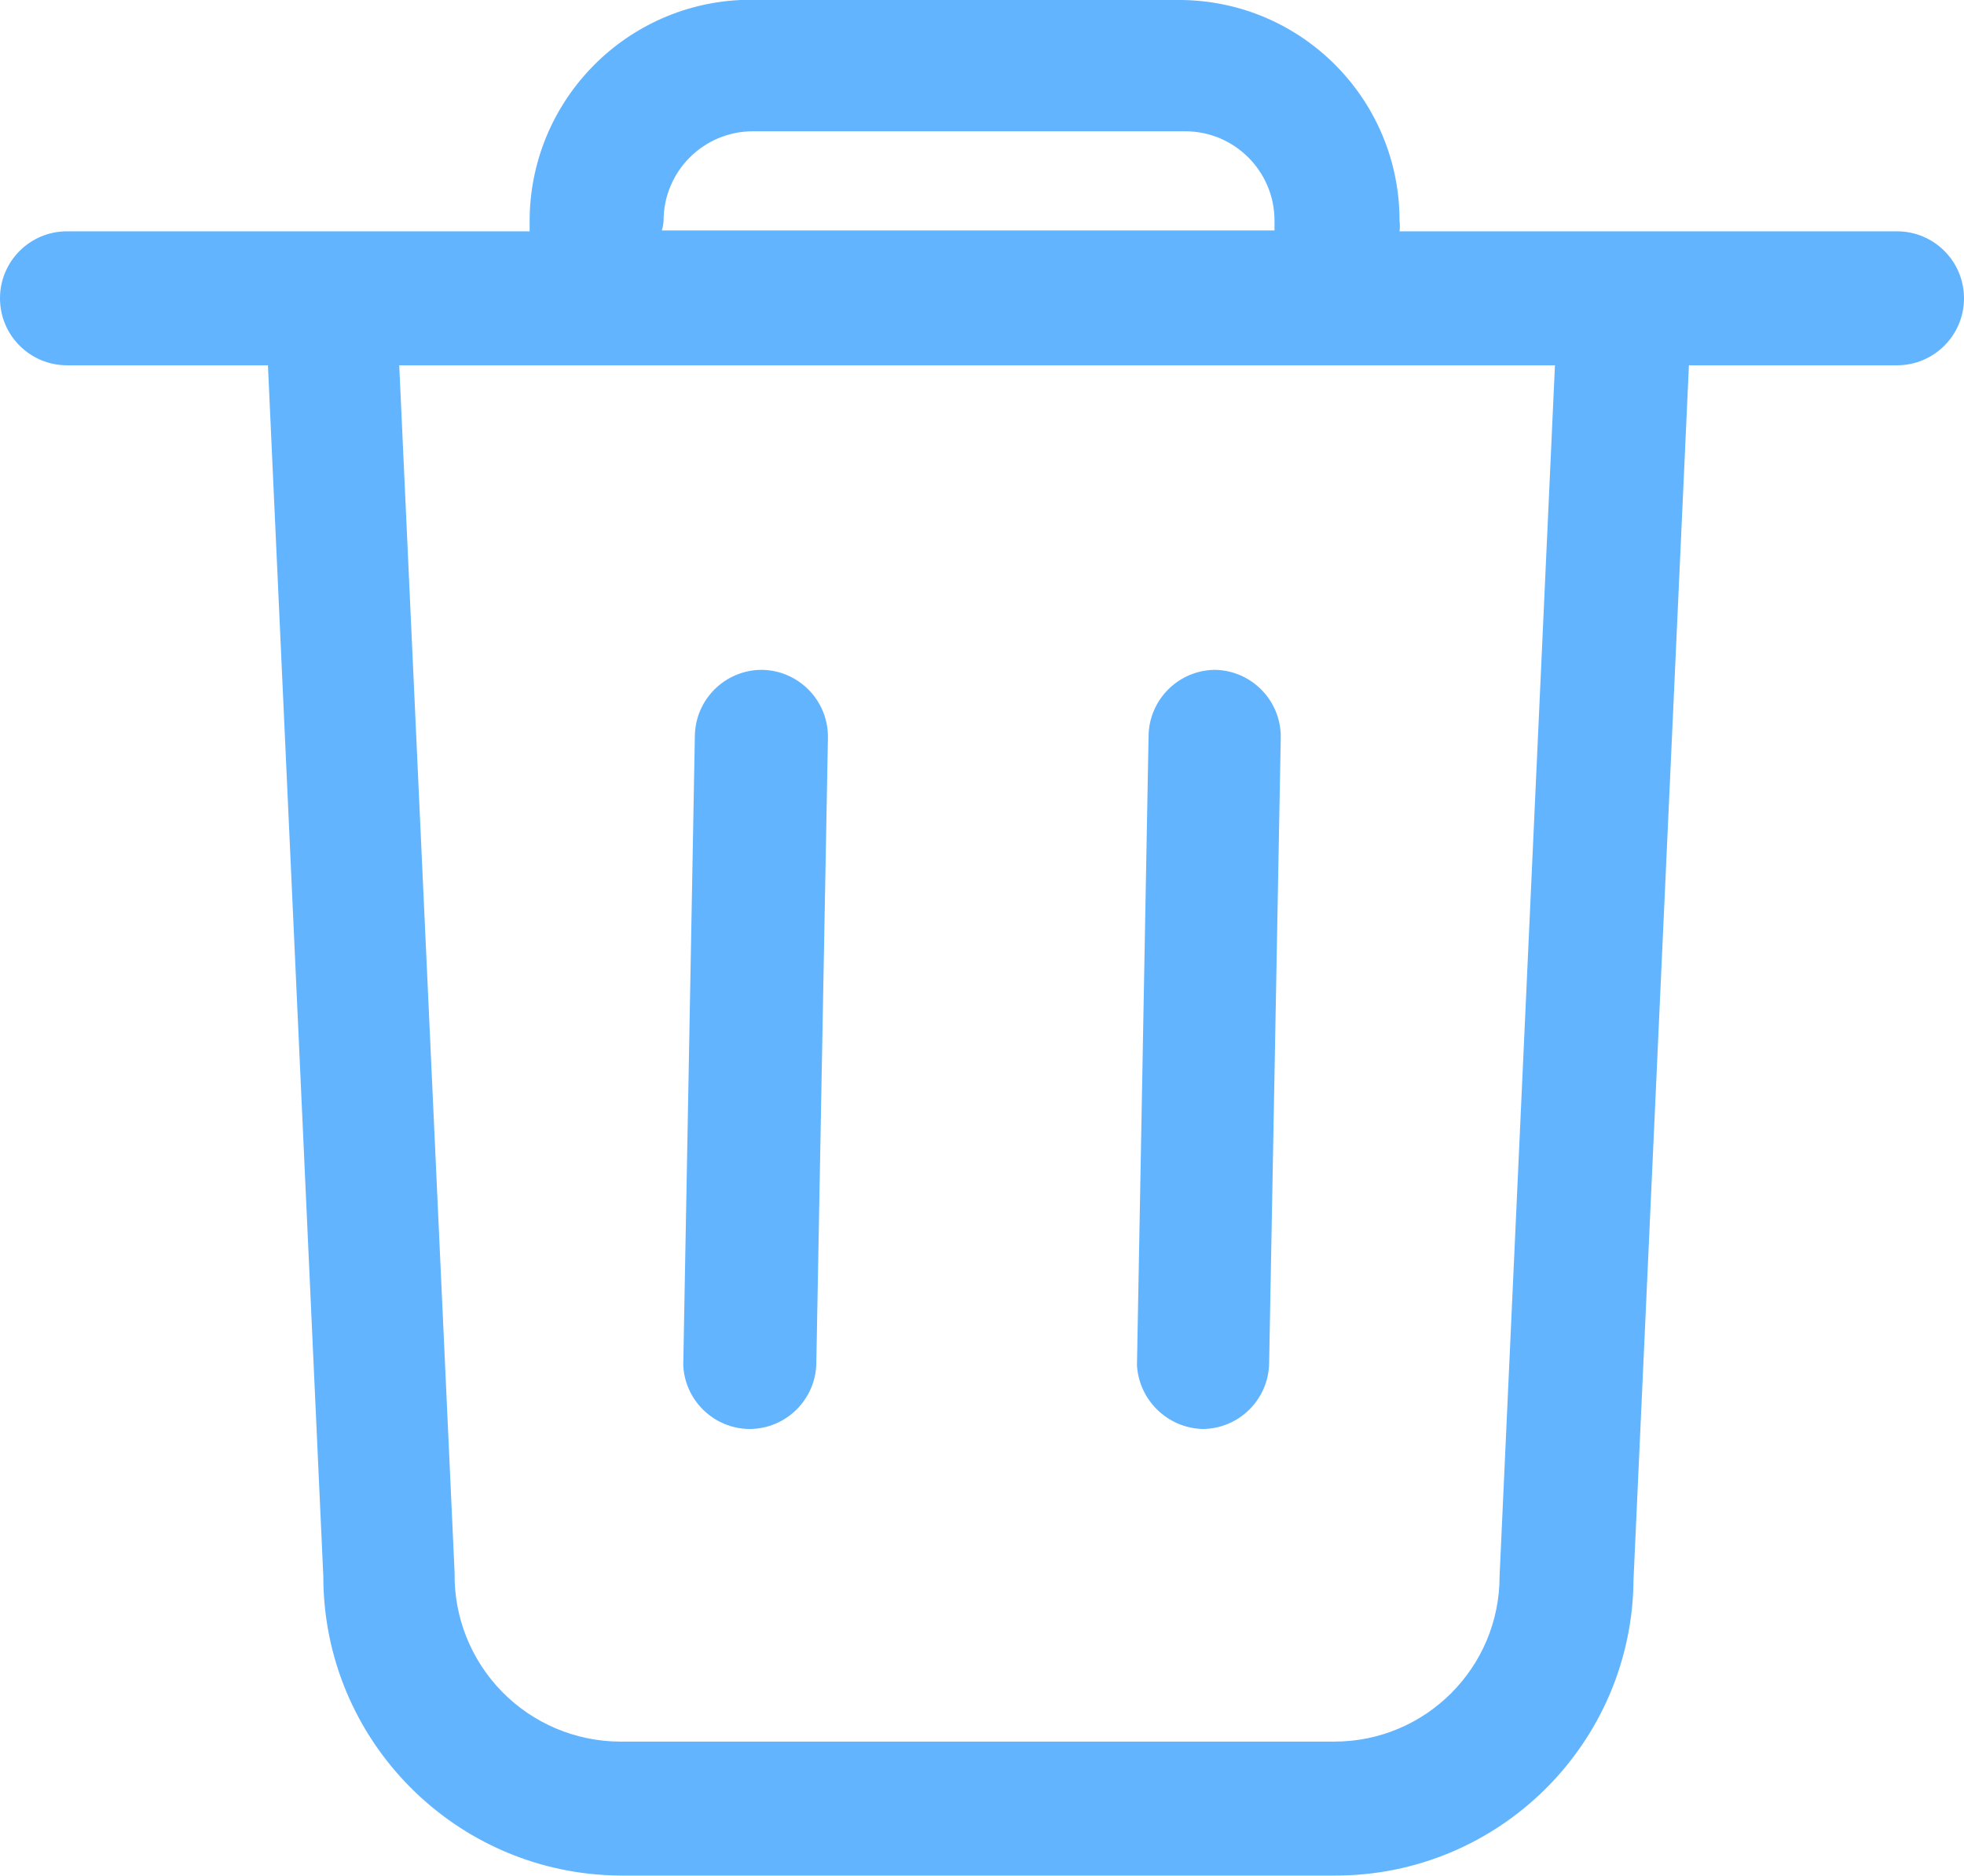
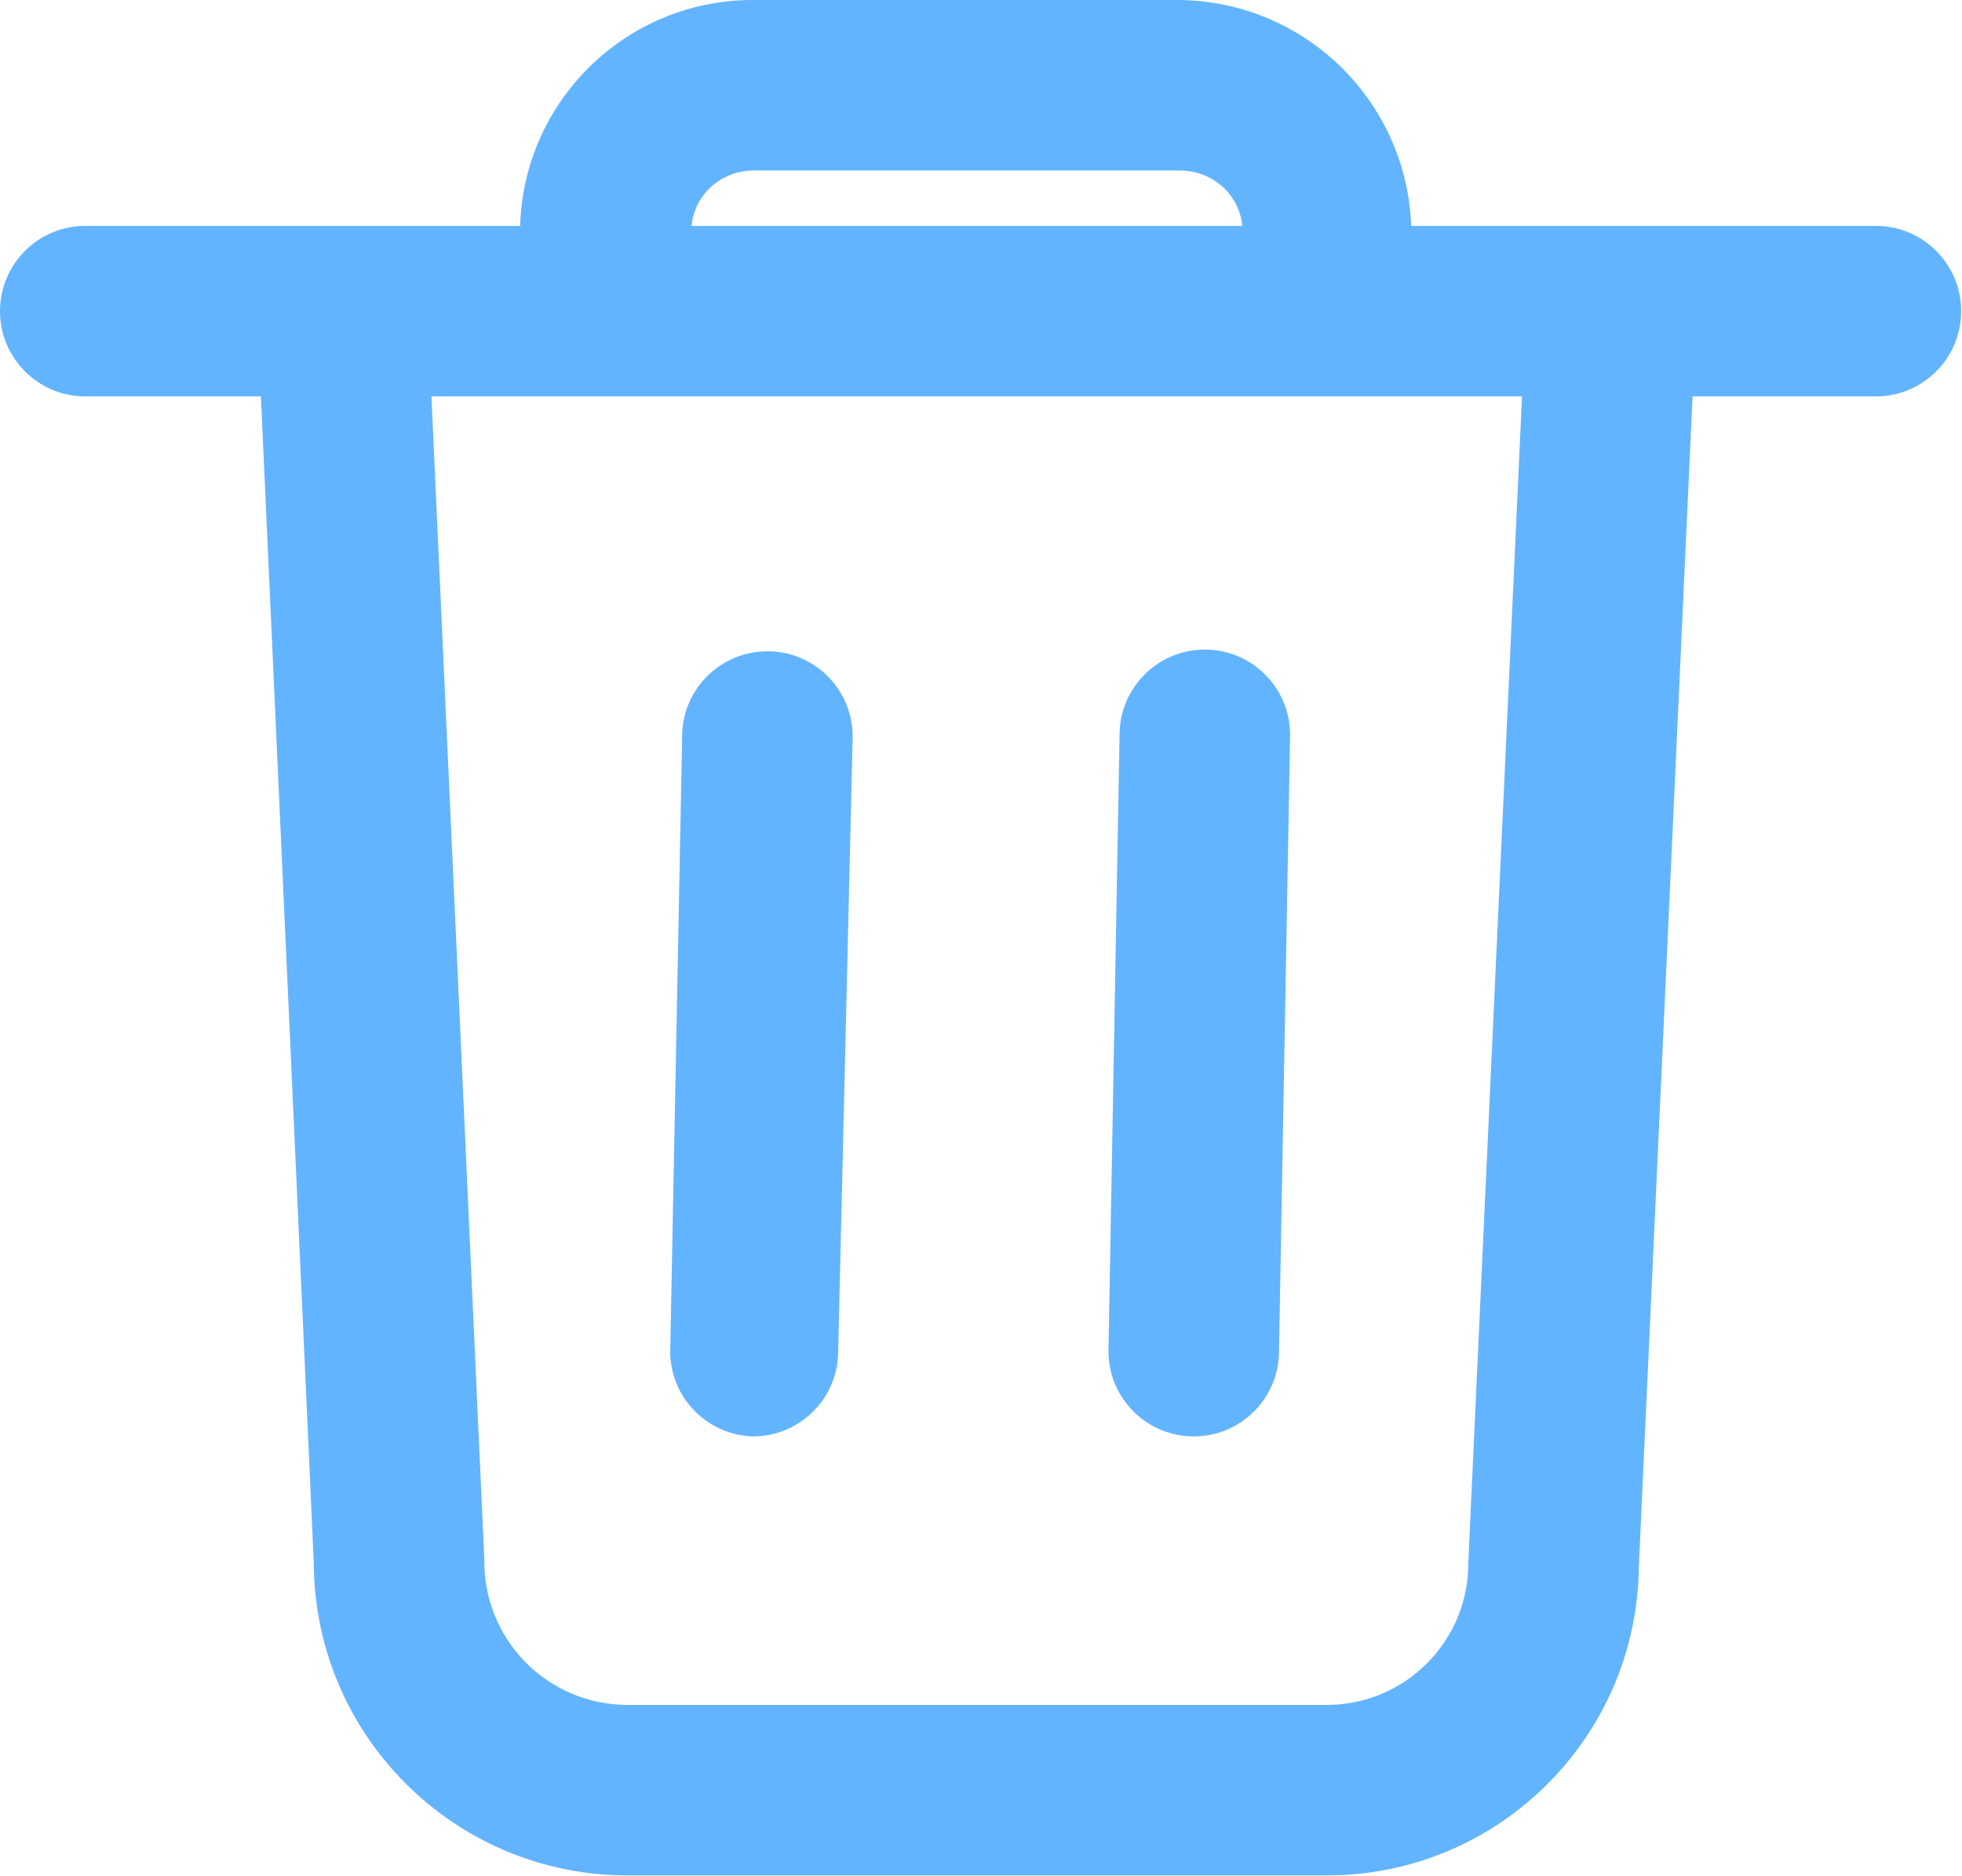
- <svg xmlns="http://www.w3.org/2000/svg" viewBox="0 0 21.99 21">
-   <path d="M21.24,2.59H15.67a.5.5,0,0,0,0-.12A2.47,2.47,0,0,0,13.23,0H8.29A2.48,2.48,0,0,0,5.93,2.49s0,.06,0,.1H.75a.75.75,0,0,0,0,1.5H3l.62,13.56A3.35,3.35,0,0,0,6.94,21h8a3.34,3.34,0,0,0,3.35-3.32l.62-13.59h2.33a.75.75,0,0,0,0-1.5ZM7.43,2.47a1,1,0,0,1,1-1h4.84a1,1,0,0,1,1,1s0,.07,0,.11H7.41A.43.43,0,0,0,7.43,2.47Zm9.36,15.18a1.85,1.85,0,0,1-1.85,1.85h-8a1.86,1.86,0,0,1-1.85-1.89L4.47,4.09H17.41Z" fill="#63b4ff" />
-   <path d="M8.39,16h0a.75.75,0,0,0,.75-.74l.13-7a.75.75,0,0,0-.74-.76h0a.75.75,0,0,0-.75.74l-.13,7.05A.75.75,0,0,0,8.39,16Z" fill="#63b4ff" />
-   <path d="M13.46,16h0a.75.75,0,0,0,.75-.74l.13-7a.75.75,0,0,0-.73-.76h0a.75.75,0,0,0-.75.74l-.13,7.05A.76.76,0,0,0,13.46,16Z" fill="#63b4ff" />
+ <svg xmlns="http://www.w3.org/2000/svg" width="23.01" height="22" iewBox="0 0 23.01 22">
+   <path d="M22,2.65H16.55A2.75,2.75,0,0,0,13.8,0h-5A2.73,2.73,0,0,0,6.1,2.65H1a1,1,0,0,0,0,2H3.06l.62,13.68A3.68,3.68,0,0,0,7.35,22h8.21a3.66,3.66,0,0,0,3.66-3.62l.63-13.73H22a1,1,0,0,0,0-2ZM8.3,2.23A.74.74,0,0,1,8.84,2h5a.75.75,0,0,1,.53.22.72.72,0,0,1,.2.43H8.11A.71.71,0,0,1,8.3,2.23Zm8.92,16.1A1.66,1.66,0,0,1,15.56,20H7.35a1.68,1.68,0,0,1-1.67-1.71L5.06,4.65H17.85Z" fill="#63b4ff" />
+   <path d="M8.83,16.85h0a1,1,0,0,0,1-1L10,8.64a1,1,0,0,0-1-1H9a1,1,0,0,0-1,1l-.14,7.23A1,1,0,0,0,8.83,16.85Z" fill="#63b4ff" />
+   <path d="M14,16.85h0a1,1,0,0,0,1-1l.13-7.23a1,1,0,0,0-1-1h0a1,1,0,0,0-1,1l-.13,7.23A1,1,0,0,0,14,16.85Z" fill="#63b4ff" />
</svg>
